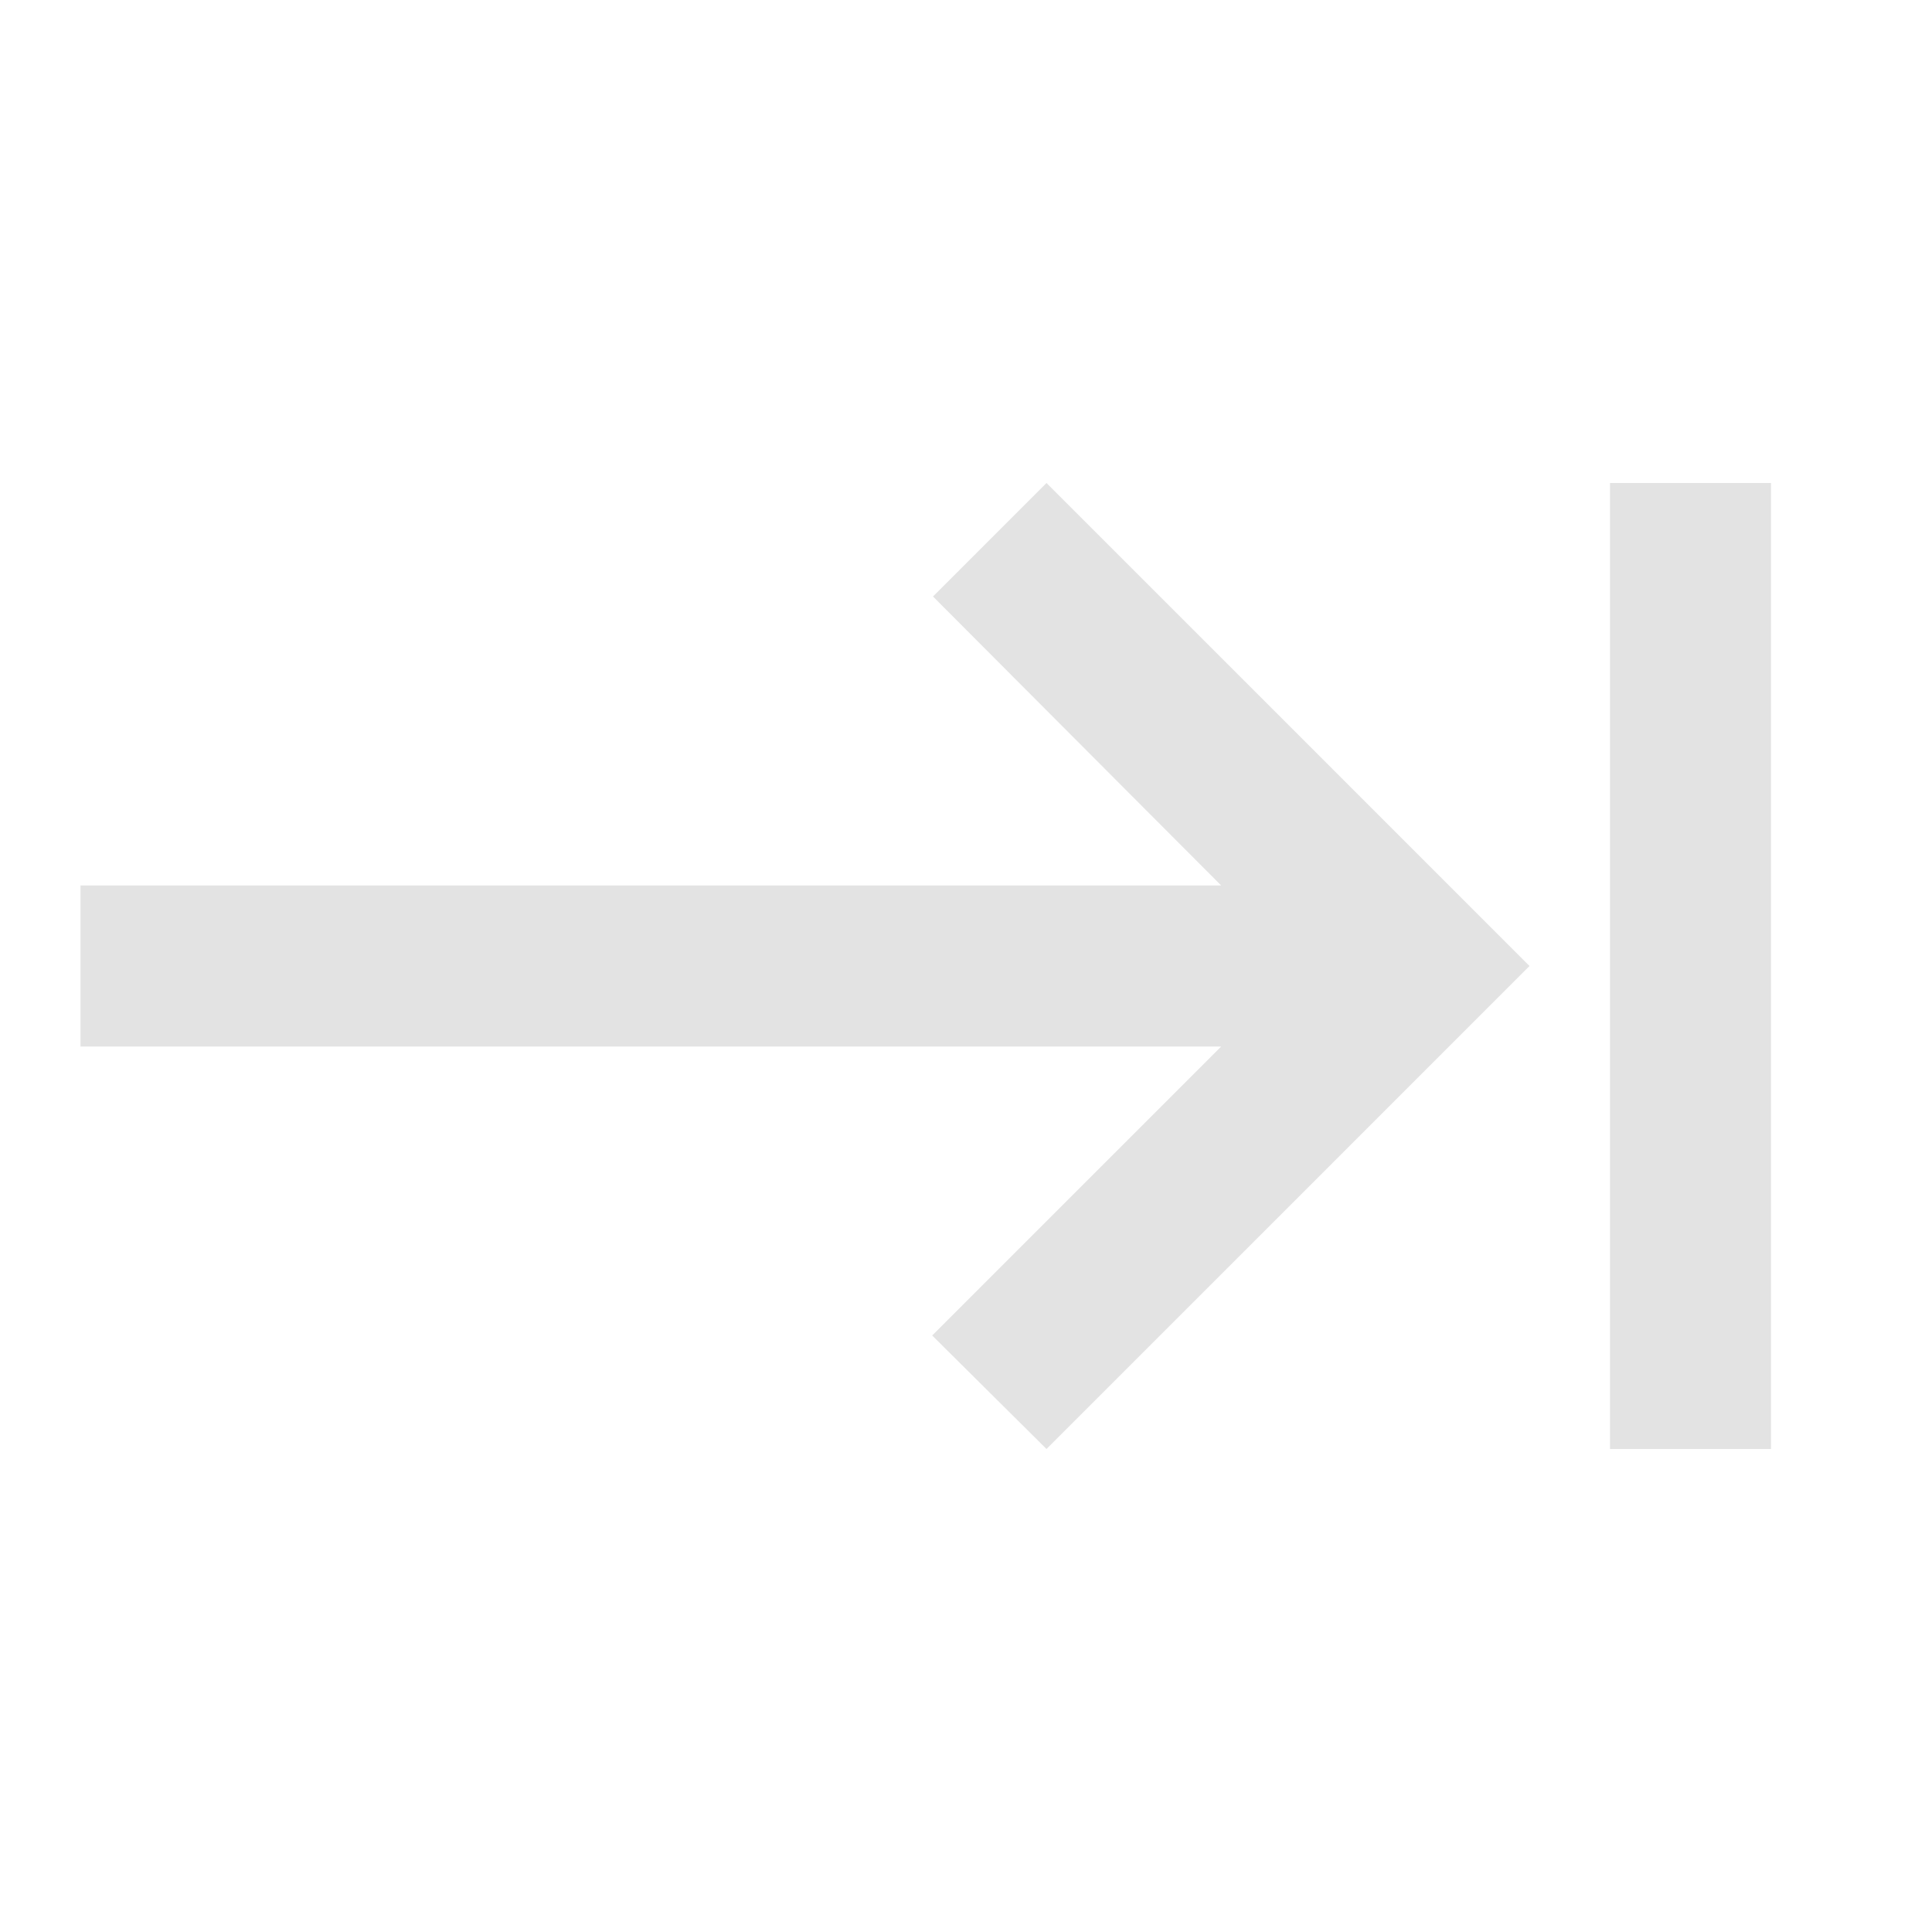
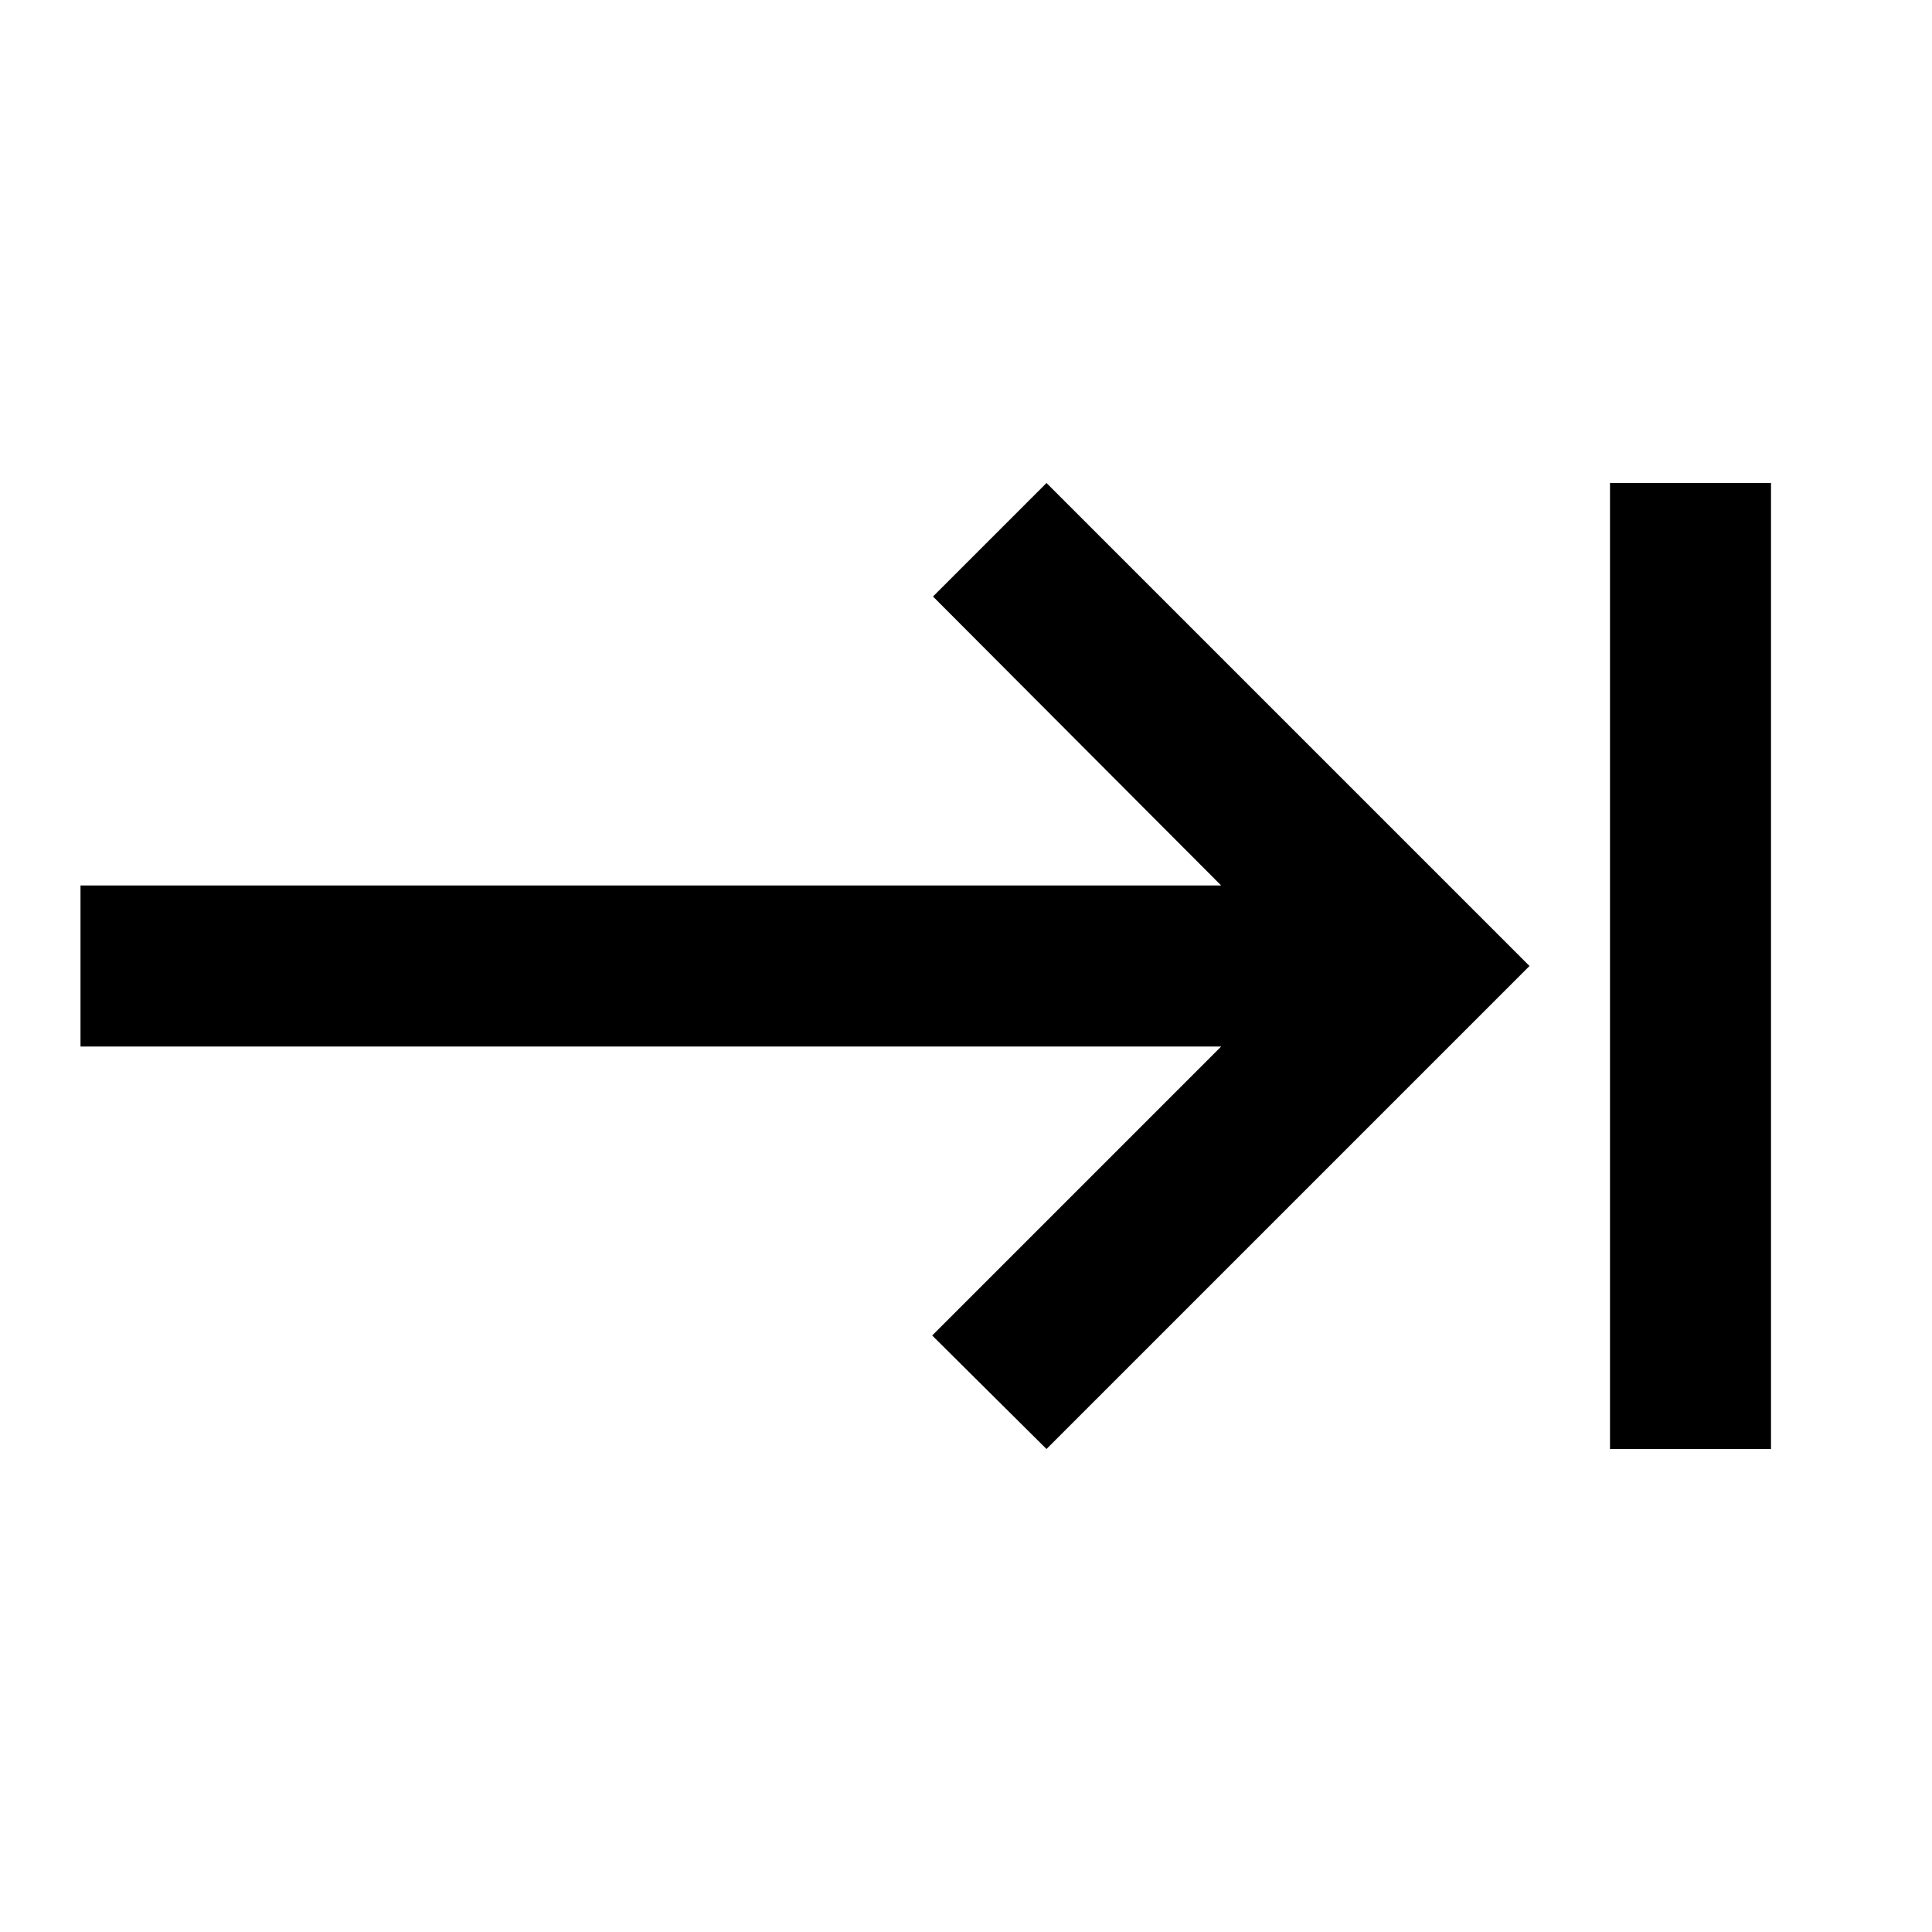
- <svg xmlns="http://www.w3.org/2000/svg" height="24px" viewBox="0 0 24 24" width="24px" fill="#e3e3e3">
+ <svg xmlns="http://www.w3.org/2000/svg" height="24px" viewBox="0 0 24 24" width="24px" fill="currentColor">
  <path d="M0 0h24v24H0z" fill="none" />
  <path d="M11.59 7.41L15.17 11H1v2h14.17l-3.59 3.59L13 18l6-6-6-6-1.41 1.41zM20 6v12h2V6h-2z" />
</svg>
